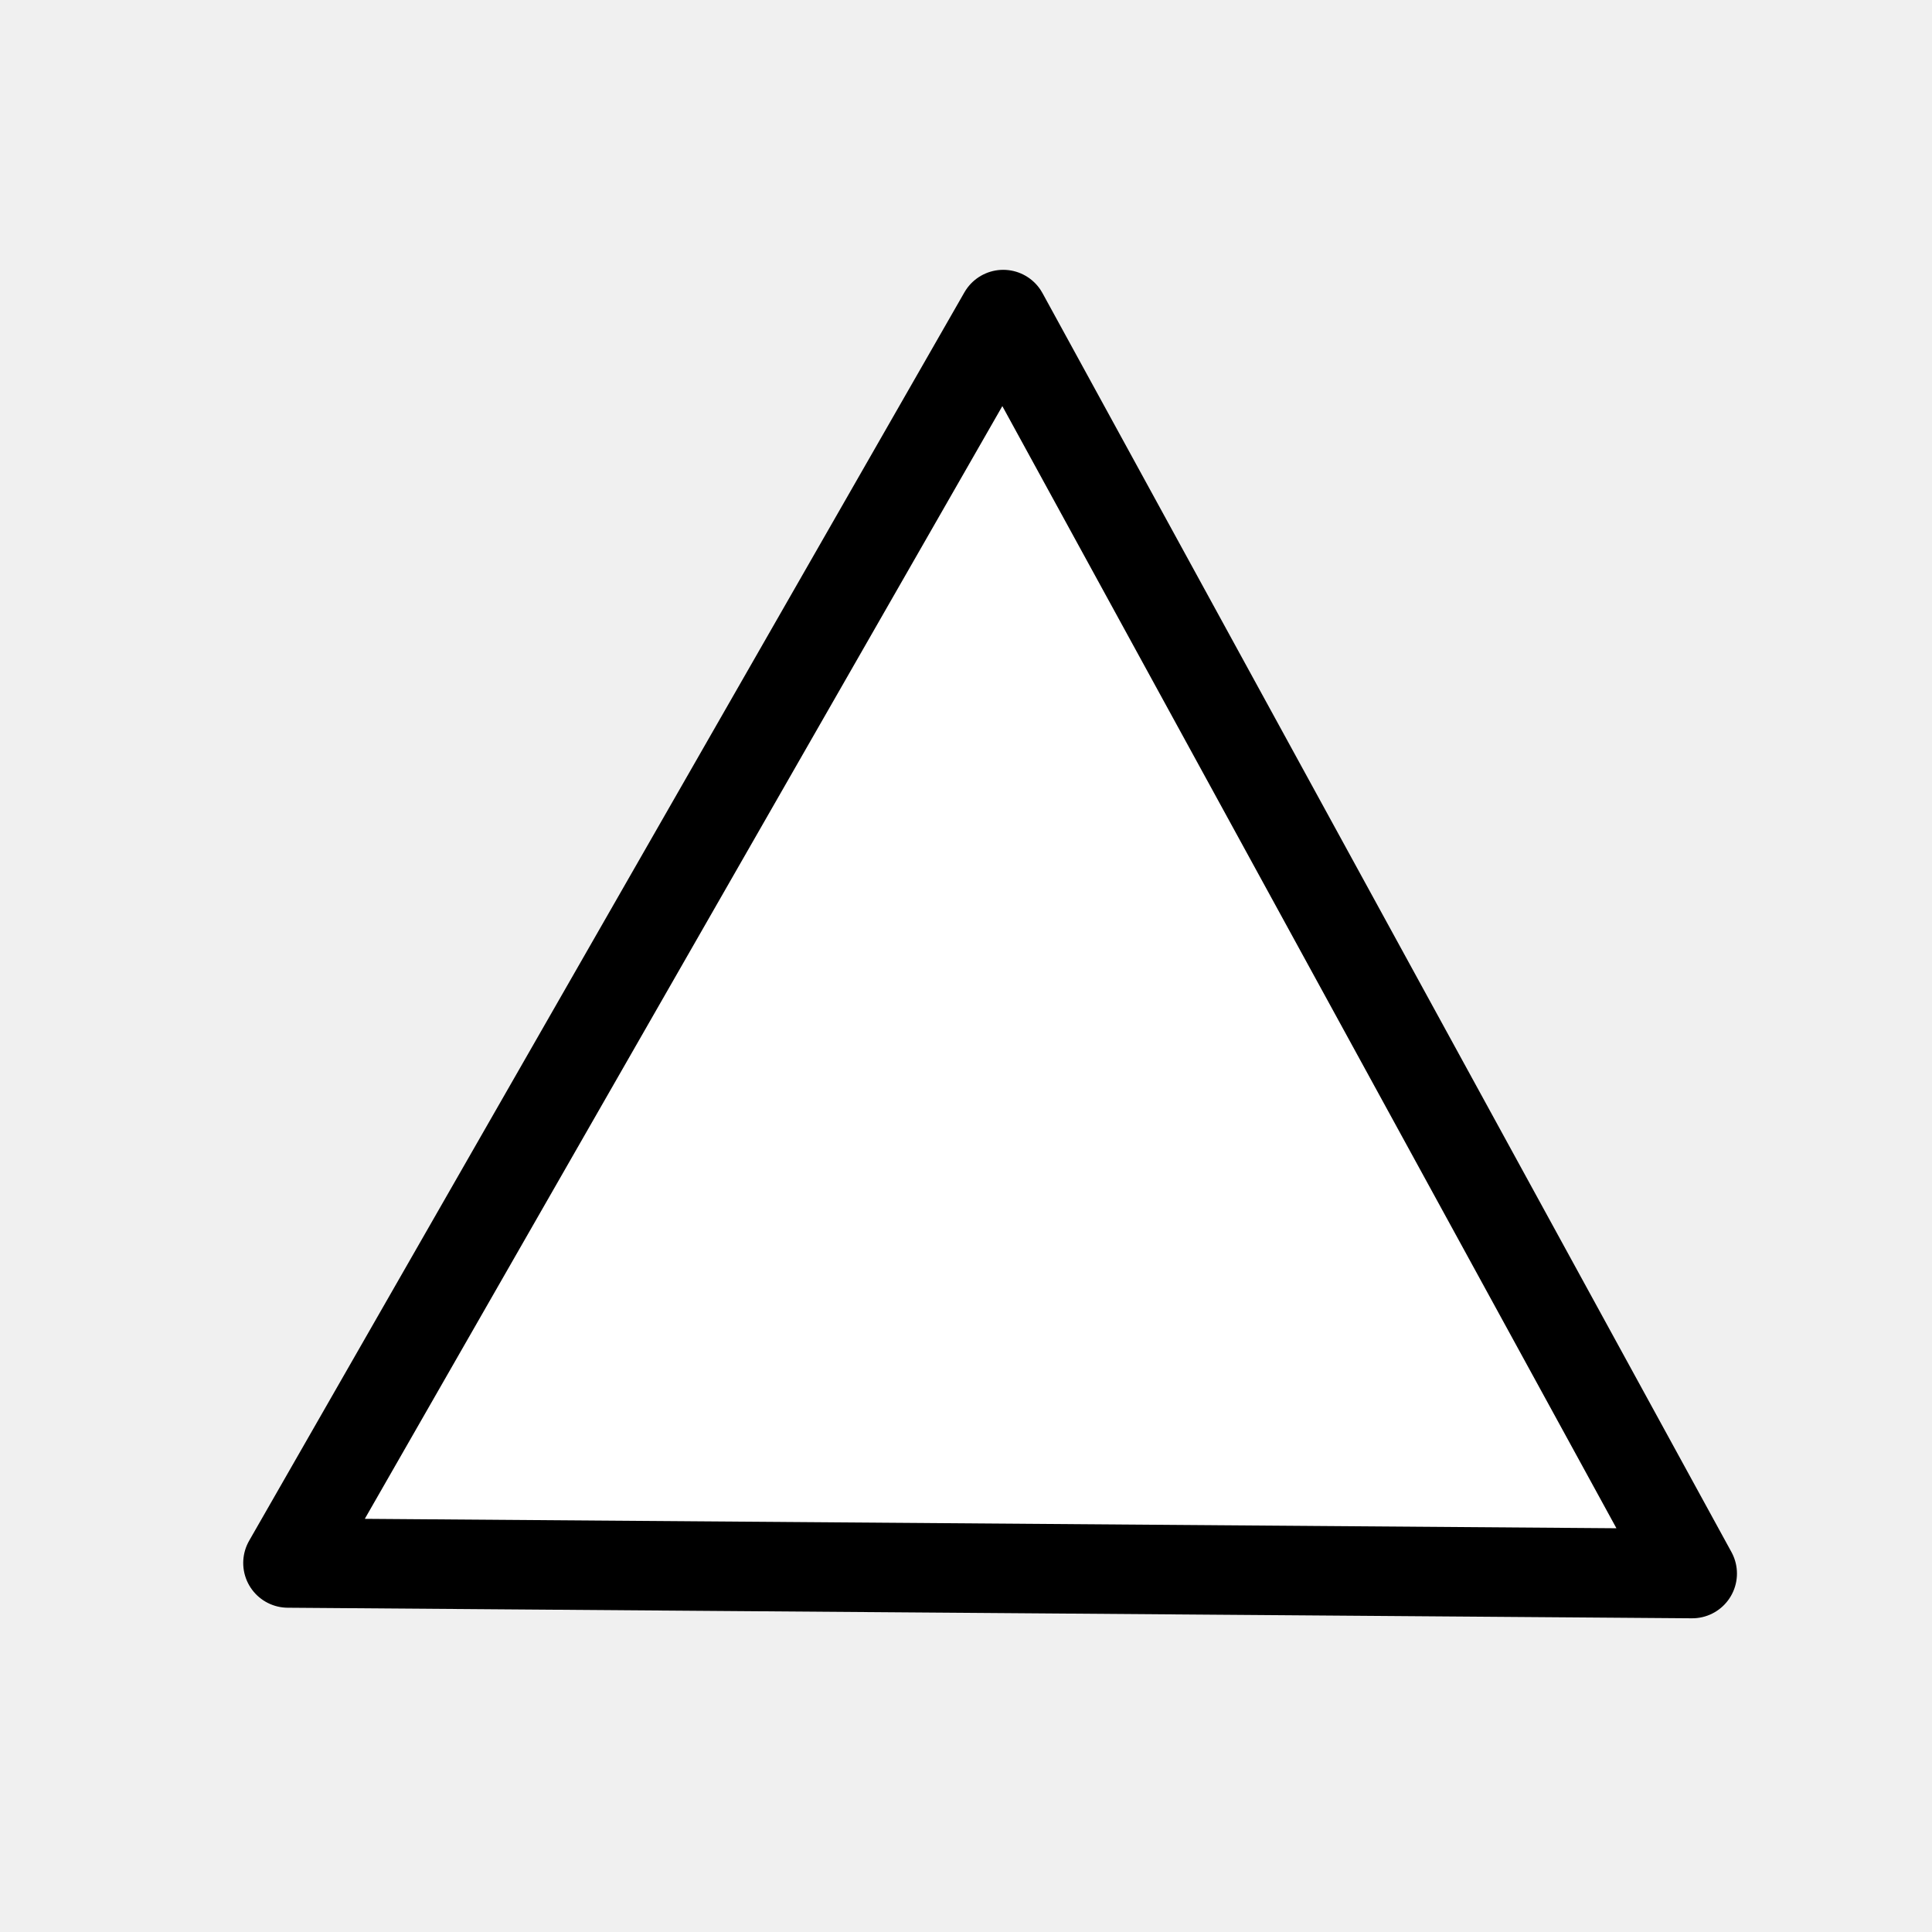
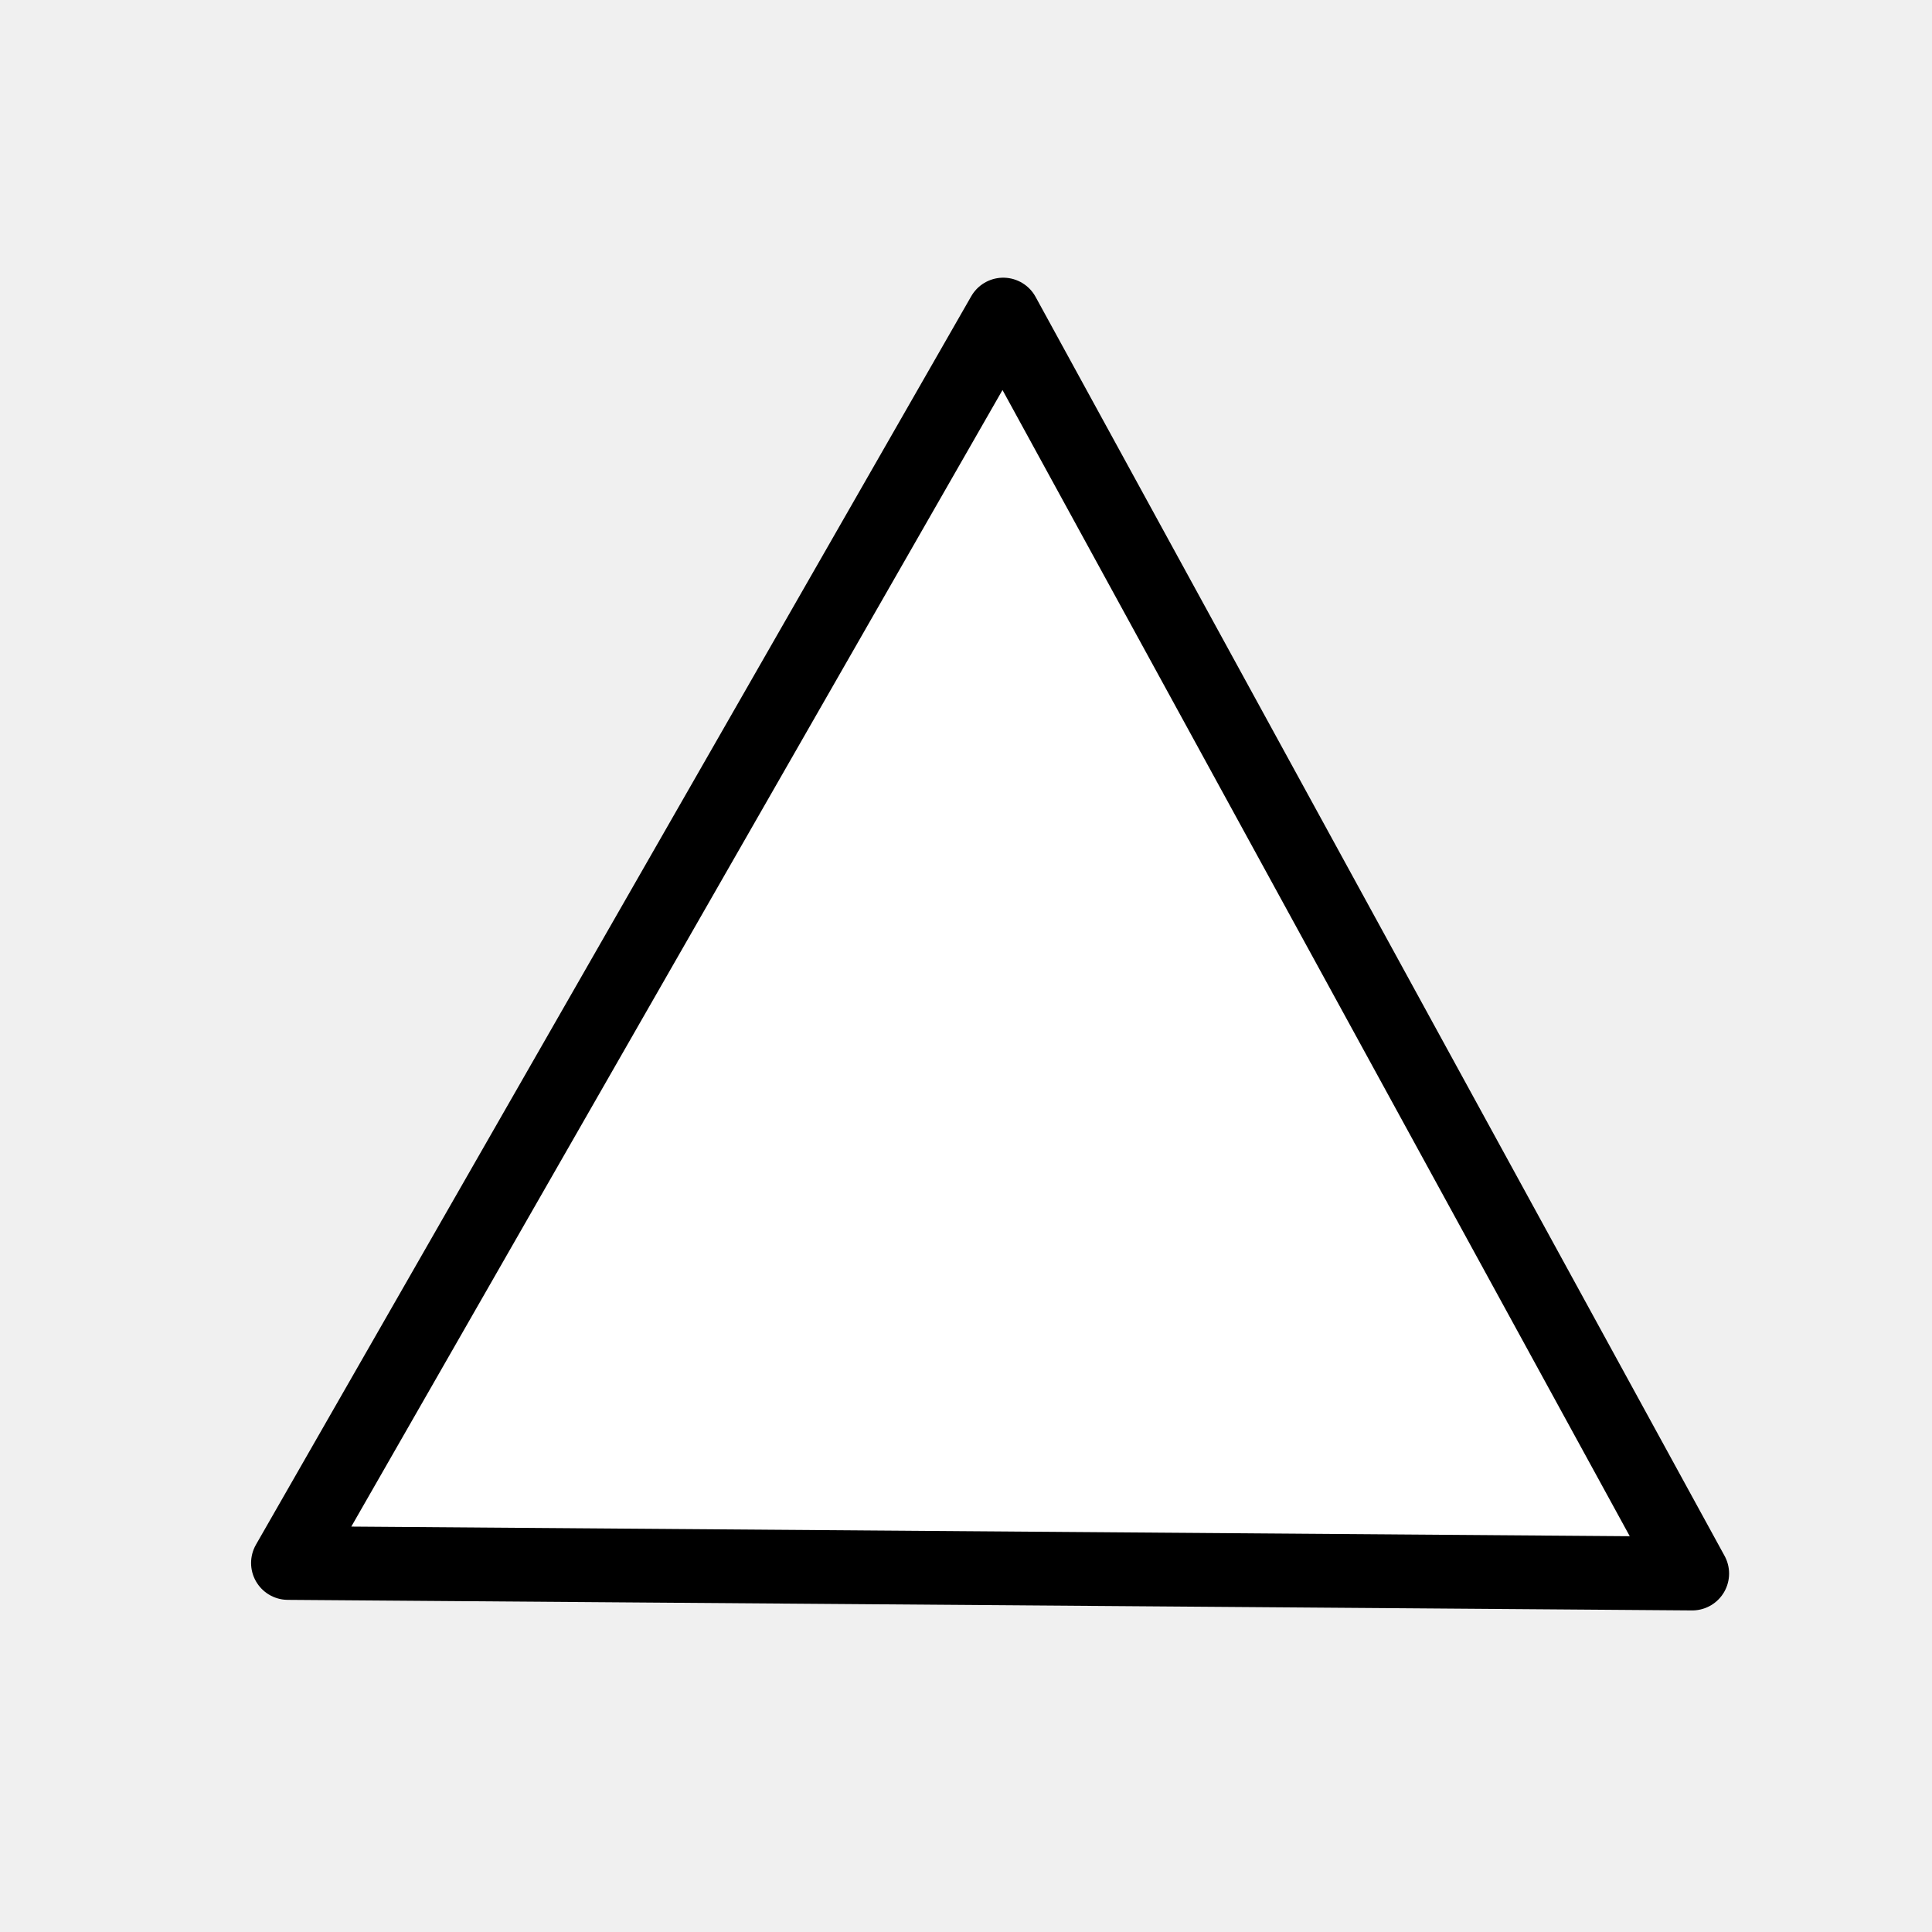
<svg xmlns="http://www.w3.org/2000/svg" width="15.72mm" height="15.72mm" viewBox="0 0 15.72 15.72" version="1.1" id="svg1" xml:space="preserve">
  <defs id="defs1" />
  <g id="layer1" transform="translate(-67.41702,-63.79852)">
-     <g id="g22">
-       <rect style="fill:#8b8b8b;fill-opacity:0;stroke-width:0.383;stroke-linecap:round;stroke-linejoin:bevel;-inkscape-stroke:none;paint-order:fill markers stroke" id="rect1-6-28" width="15.72" height="15.72" x="67.417" y="63.799" rx="0" ry="0" />
-       <path id="rect2-2-8" style="fill:#ffffff;fill-opacity:1;stroke:#000000;stroke-width:0.728;stroke-linecap:round;stroke-linejoin:round;stroke-dasharray:none;stroke-opacity:1;paint-order:fill markers stroke" d="m 75.58,66.358 5.606,10.244 -11.426,-0.086 z" />
+     <g id="g22" style="stroke-width:0.6;stroke-dasharray:none">
+       <rect style="fill:#8b8b8b;fill-opacity:0;stroke-width:0.6;stroke-linecap:round;stroke-linejoin:bevel;stroke-dasharray:none;paint-order:fill markers stroke" id="rect1-6-28" width="15.72" height="15.72" x="67.417" y="63.799" rx="0" ry="0" />
+       <path id="rect2-2-8" style="fill:#ffffff;fill-opacity:1;stroke:#000000;stroke-width:0.6;stroke-linecap:round;stroke-linejoin:round;stroke-dasharray:none;stroke-opacity:1;paint-order:fill markers stroke" d="m 75.58,66.358 5.606,10.244 -11.426,-0.086 z" />
    </g>
  </g>
</svg>
